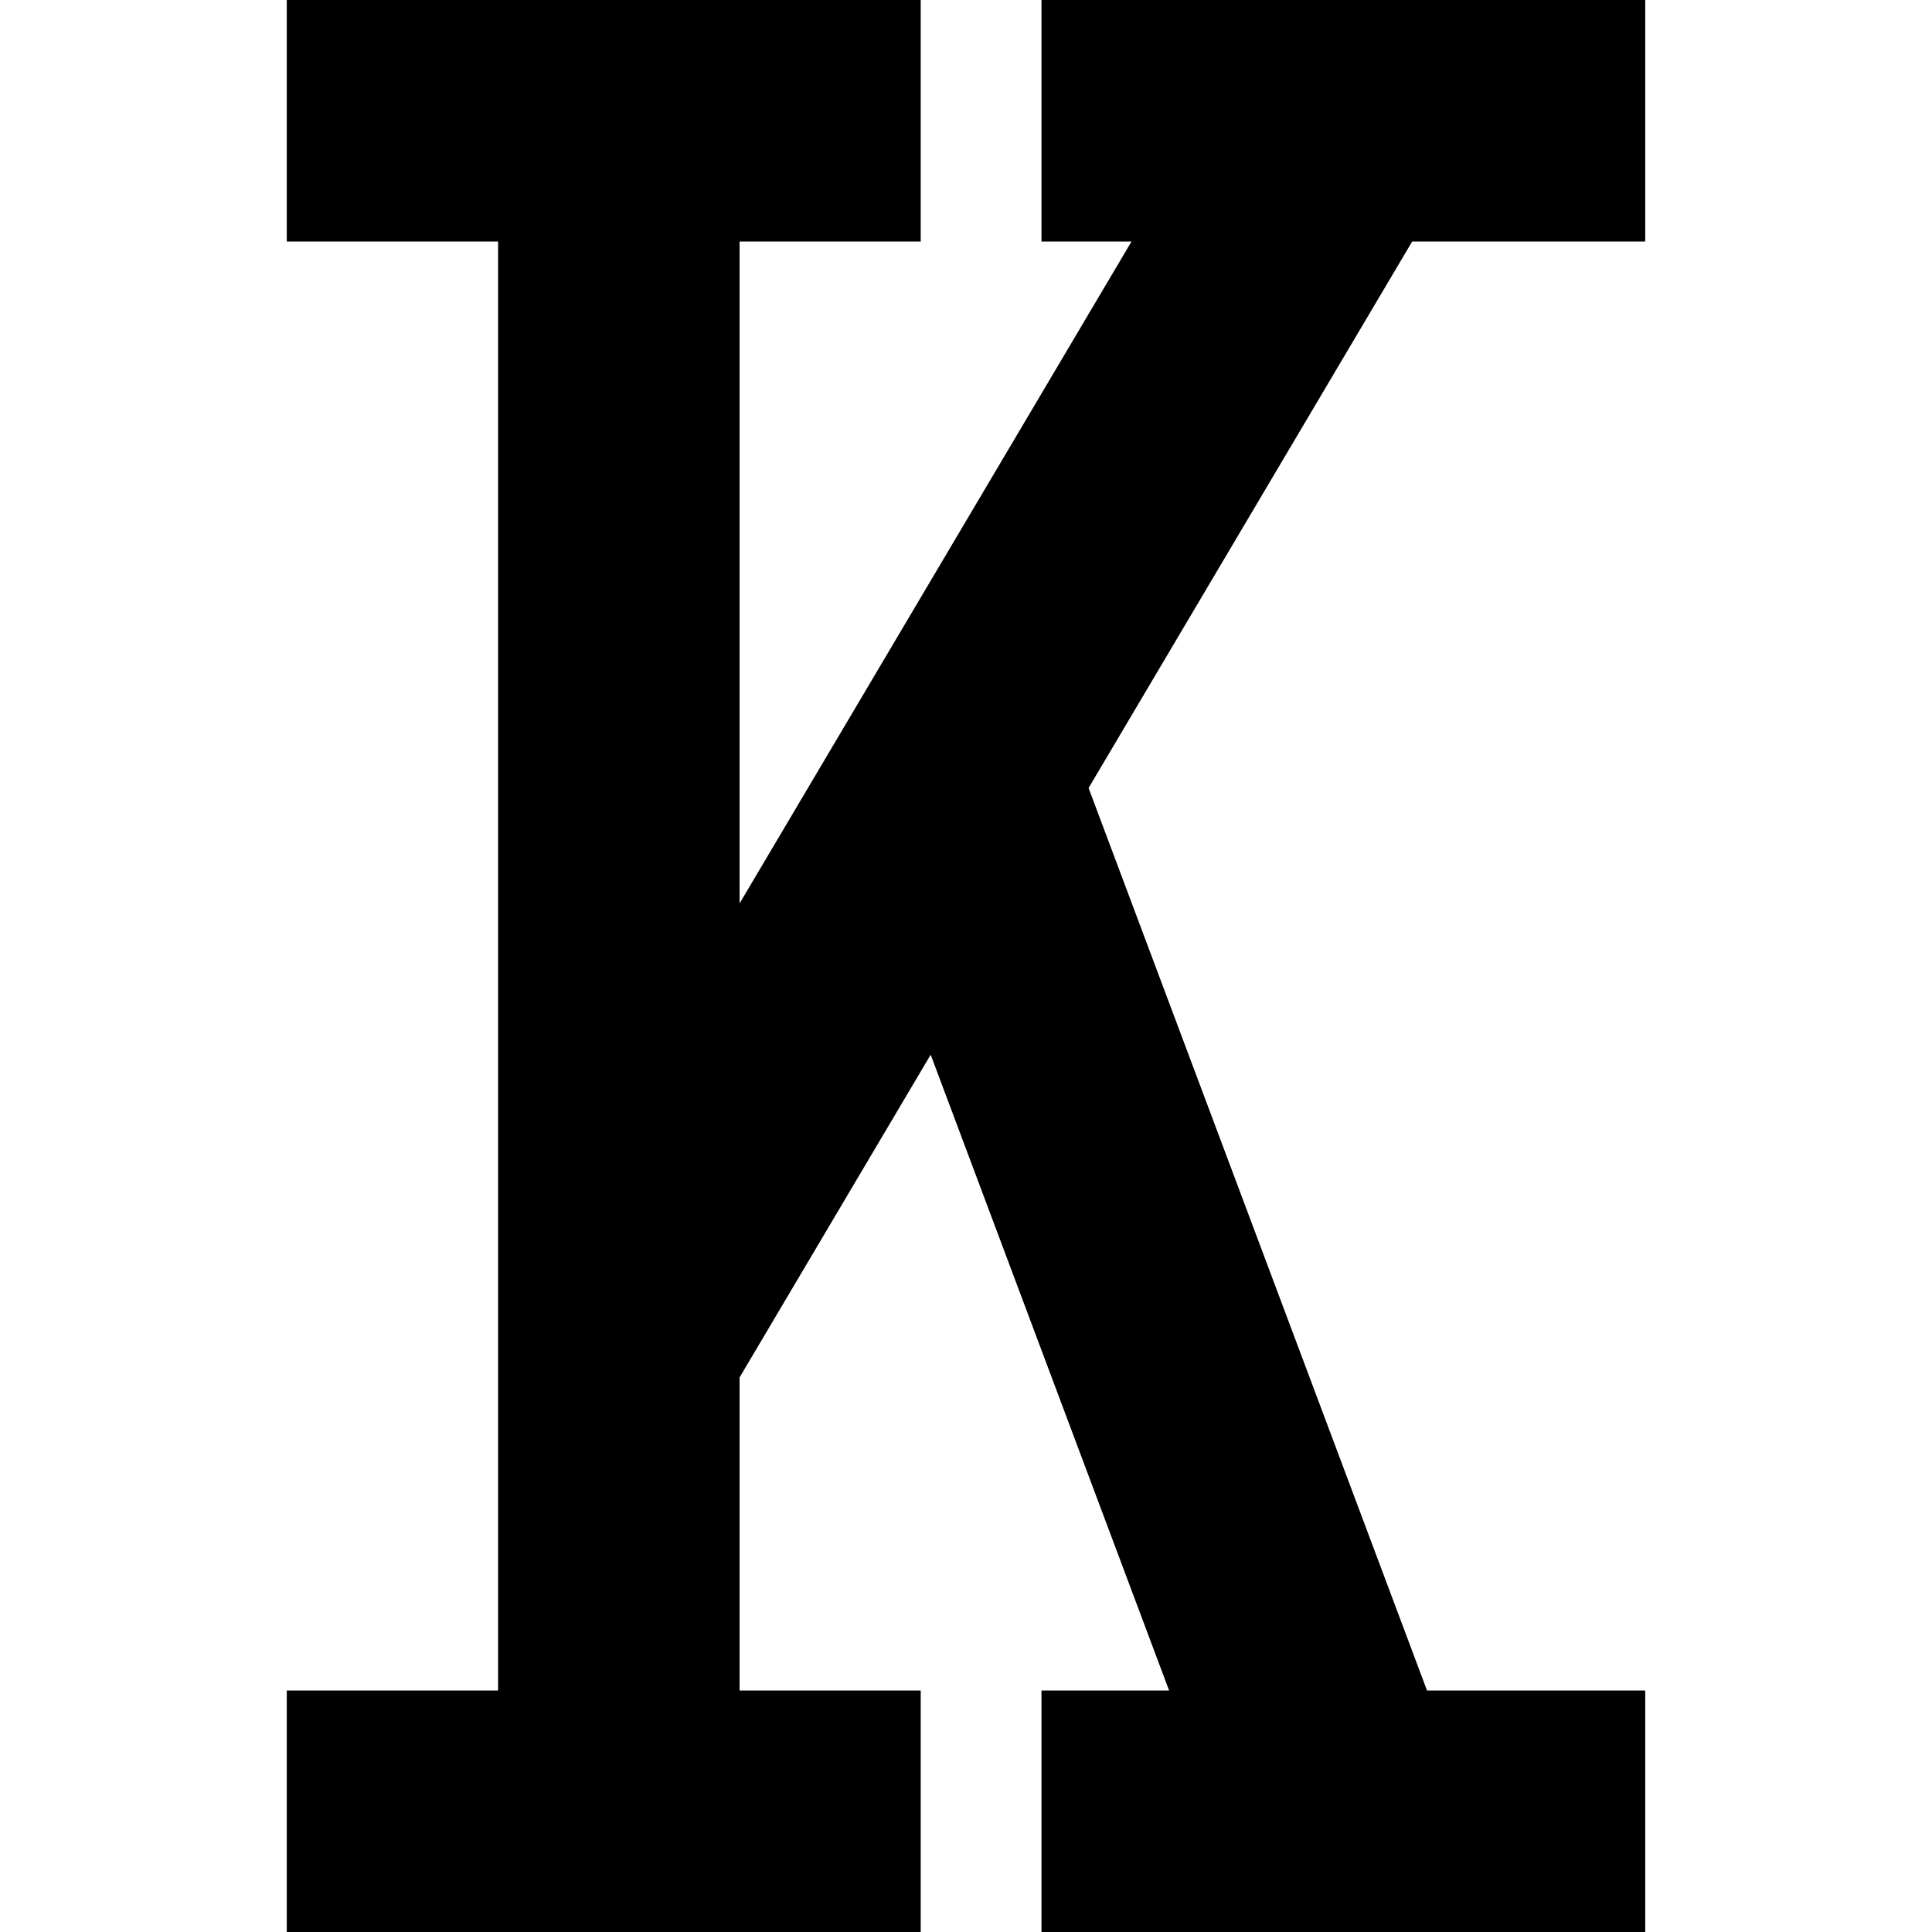
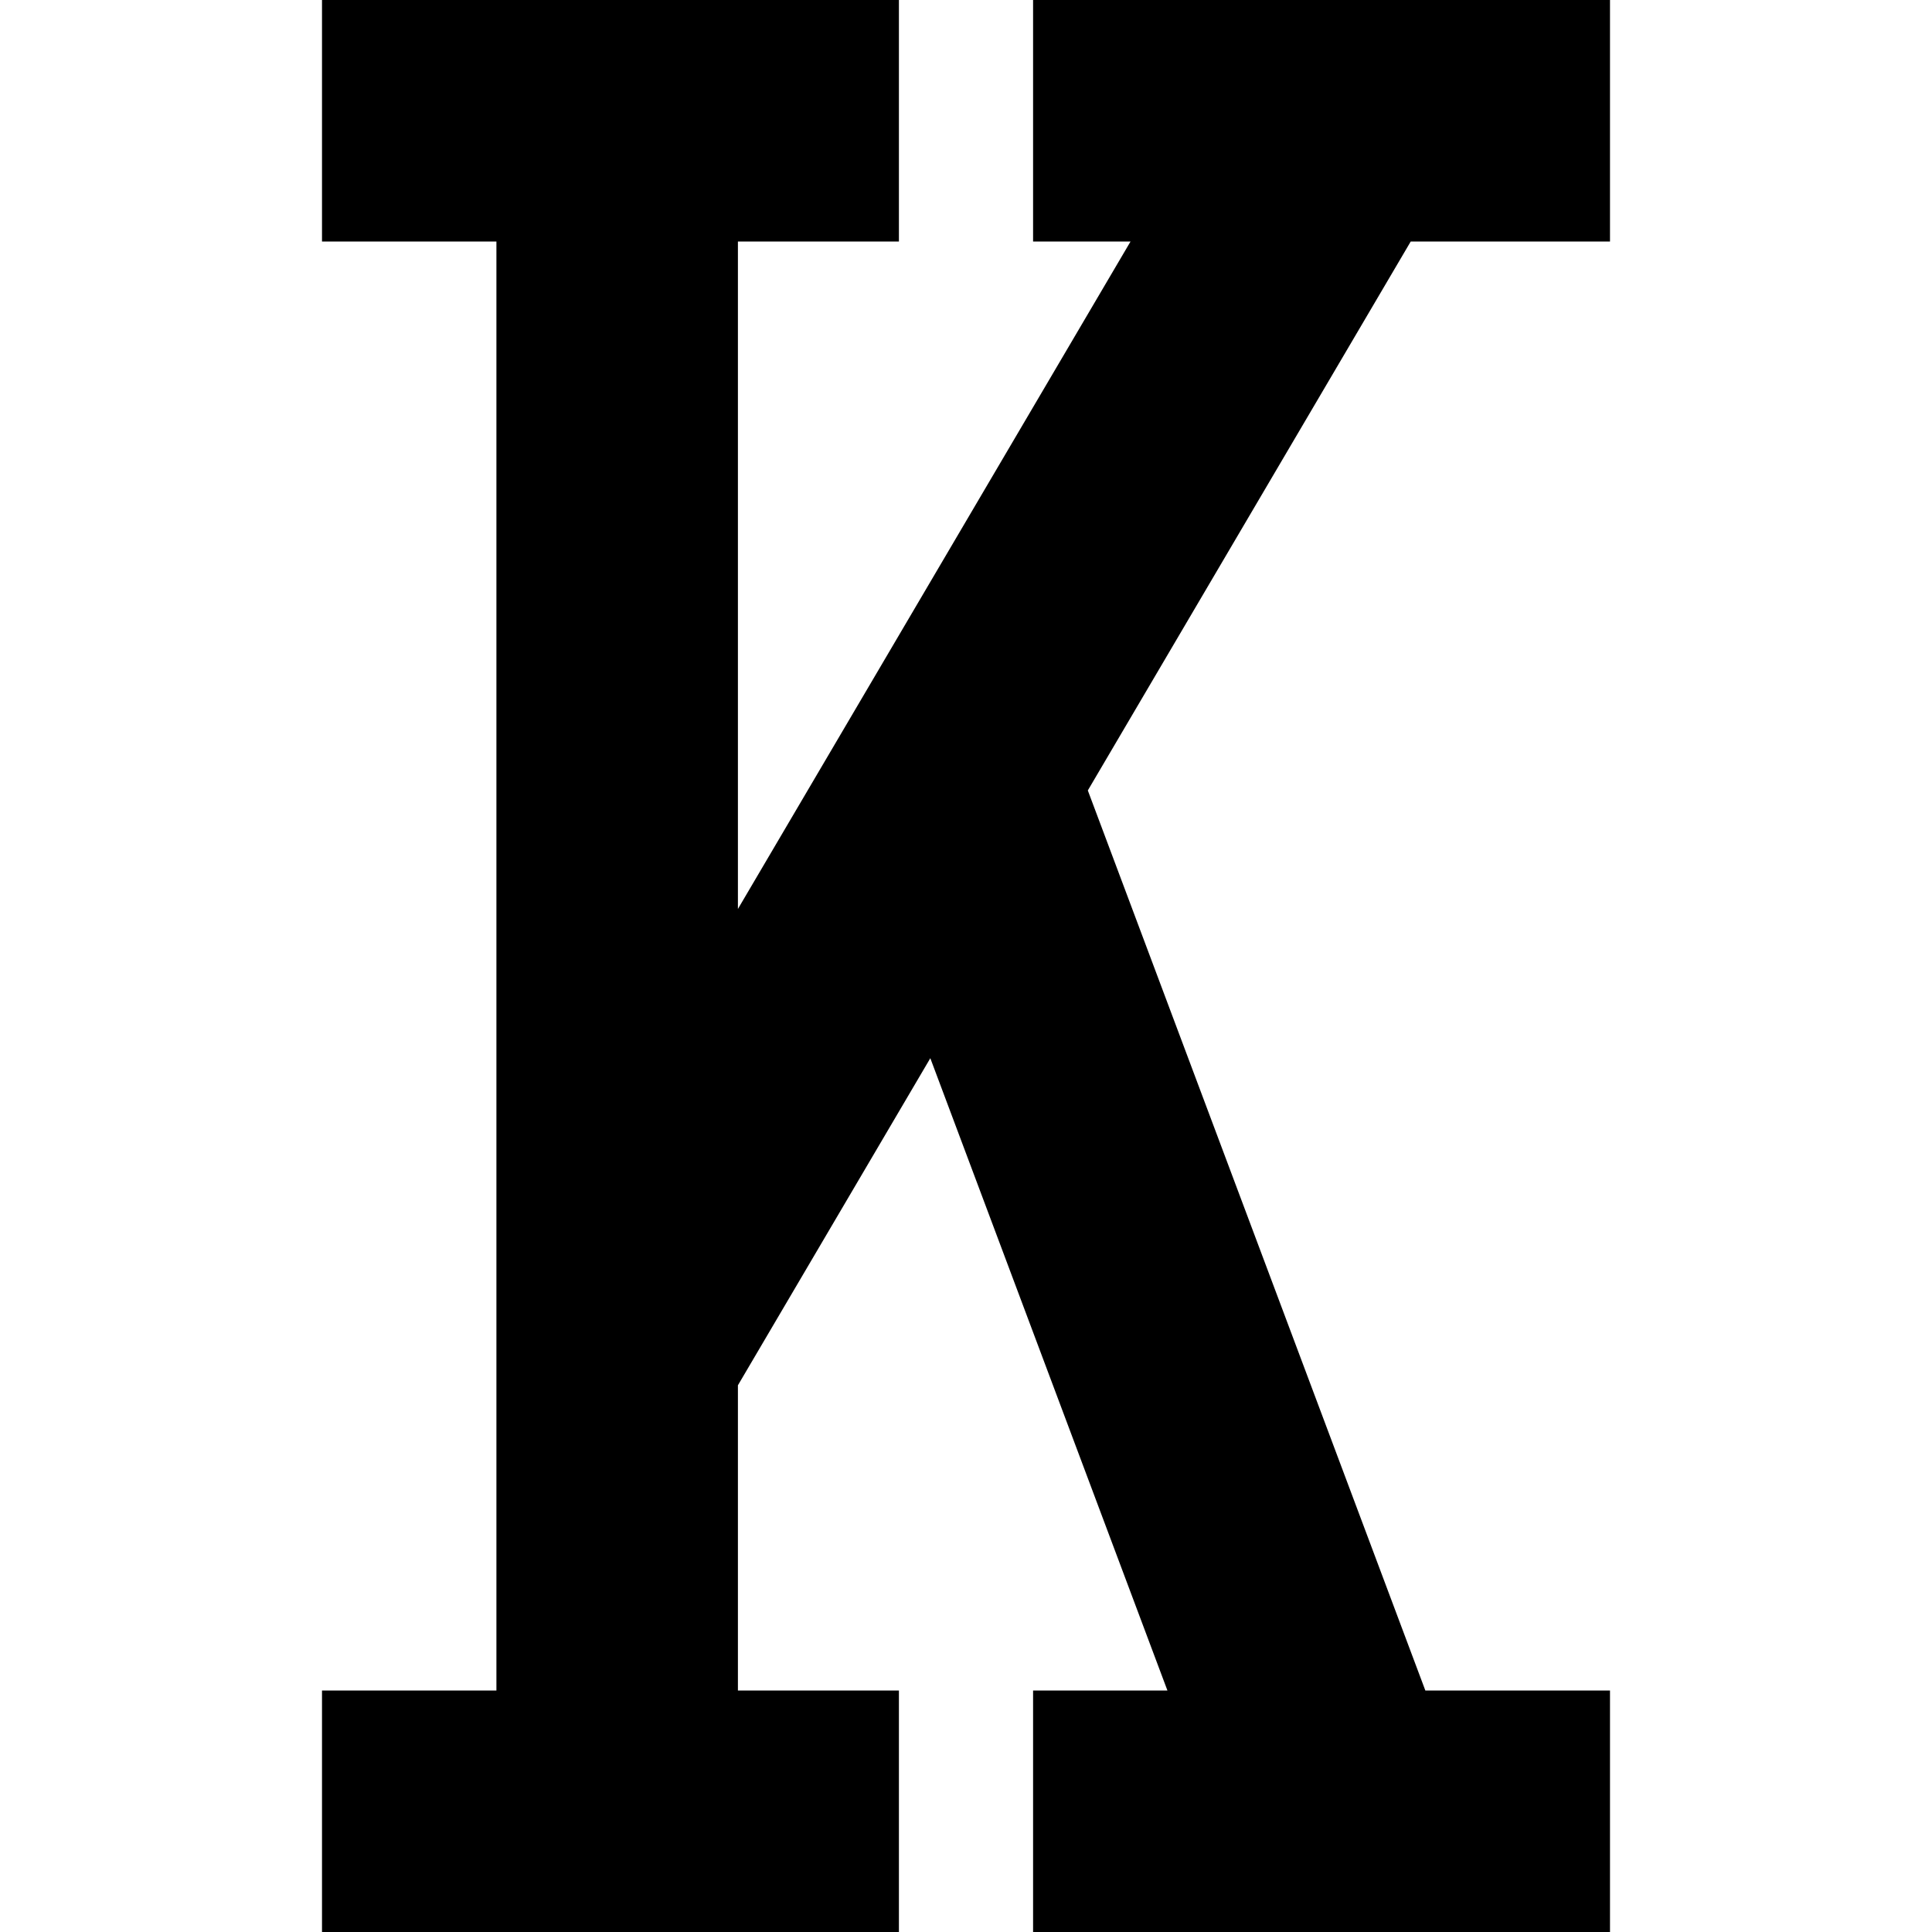
- <svg xmlns="http://www.w3.org/2000/svg" fill="none" viewBox="0 0 32 32">
-   <path stroke="currentColor" stroke-linecap="square" stroke-width="4" d="M6.75 2h3.5m3 0h-3m0 0v28m-3.5 0h6.5m6-28h6m-3 0L11 21m8.25 9h6m-3 0-6-16" />
+ <svg xmlns="http://www.w3.org/2000/svg" fill="none" viewBox="0 0 36 36">
+   <path stroke="currentColor" stroke-linecap="square" stroke-width="4.5" d="M8.25 2.25h3.25m3 0h-3m0 0v31.5m0 0H8.25m3.25 0h3m7-31.5H25m2.75 0H25m0 0L12.5 23.5m9 10.25H25m2.75 0H25m0 0-6.75-18" />
</svg>
